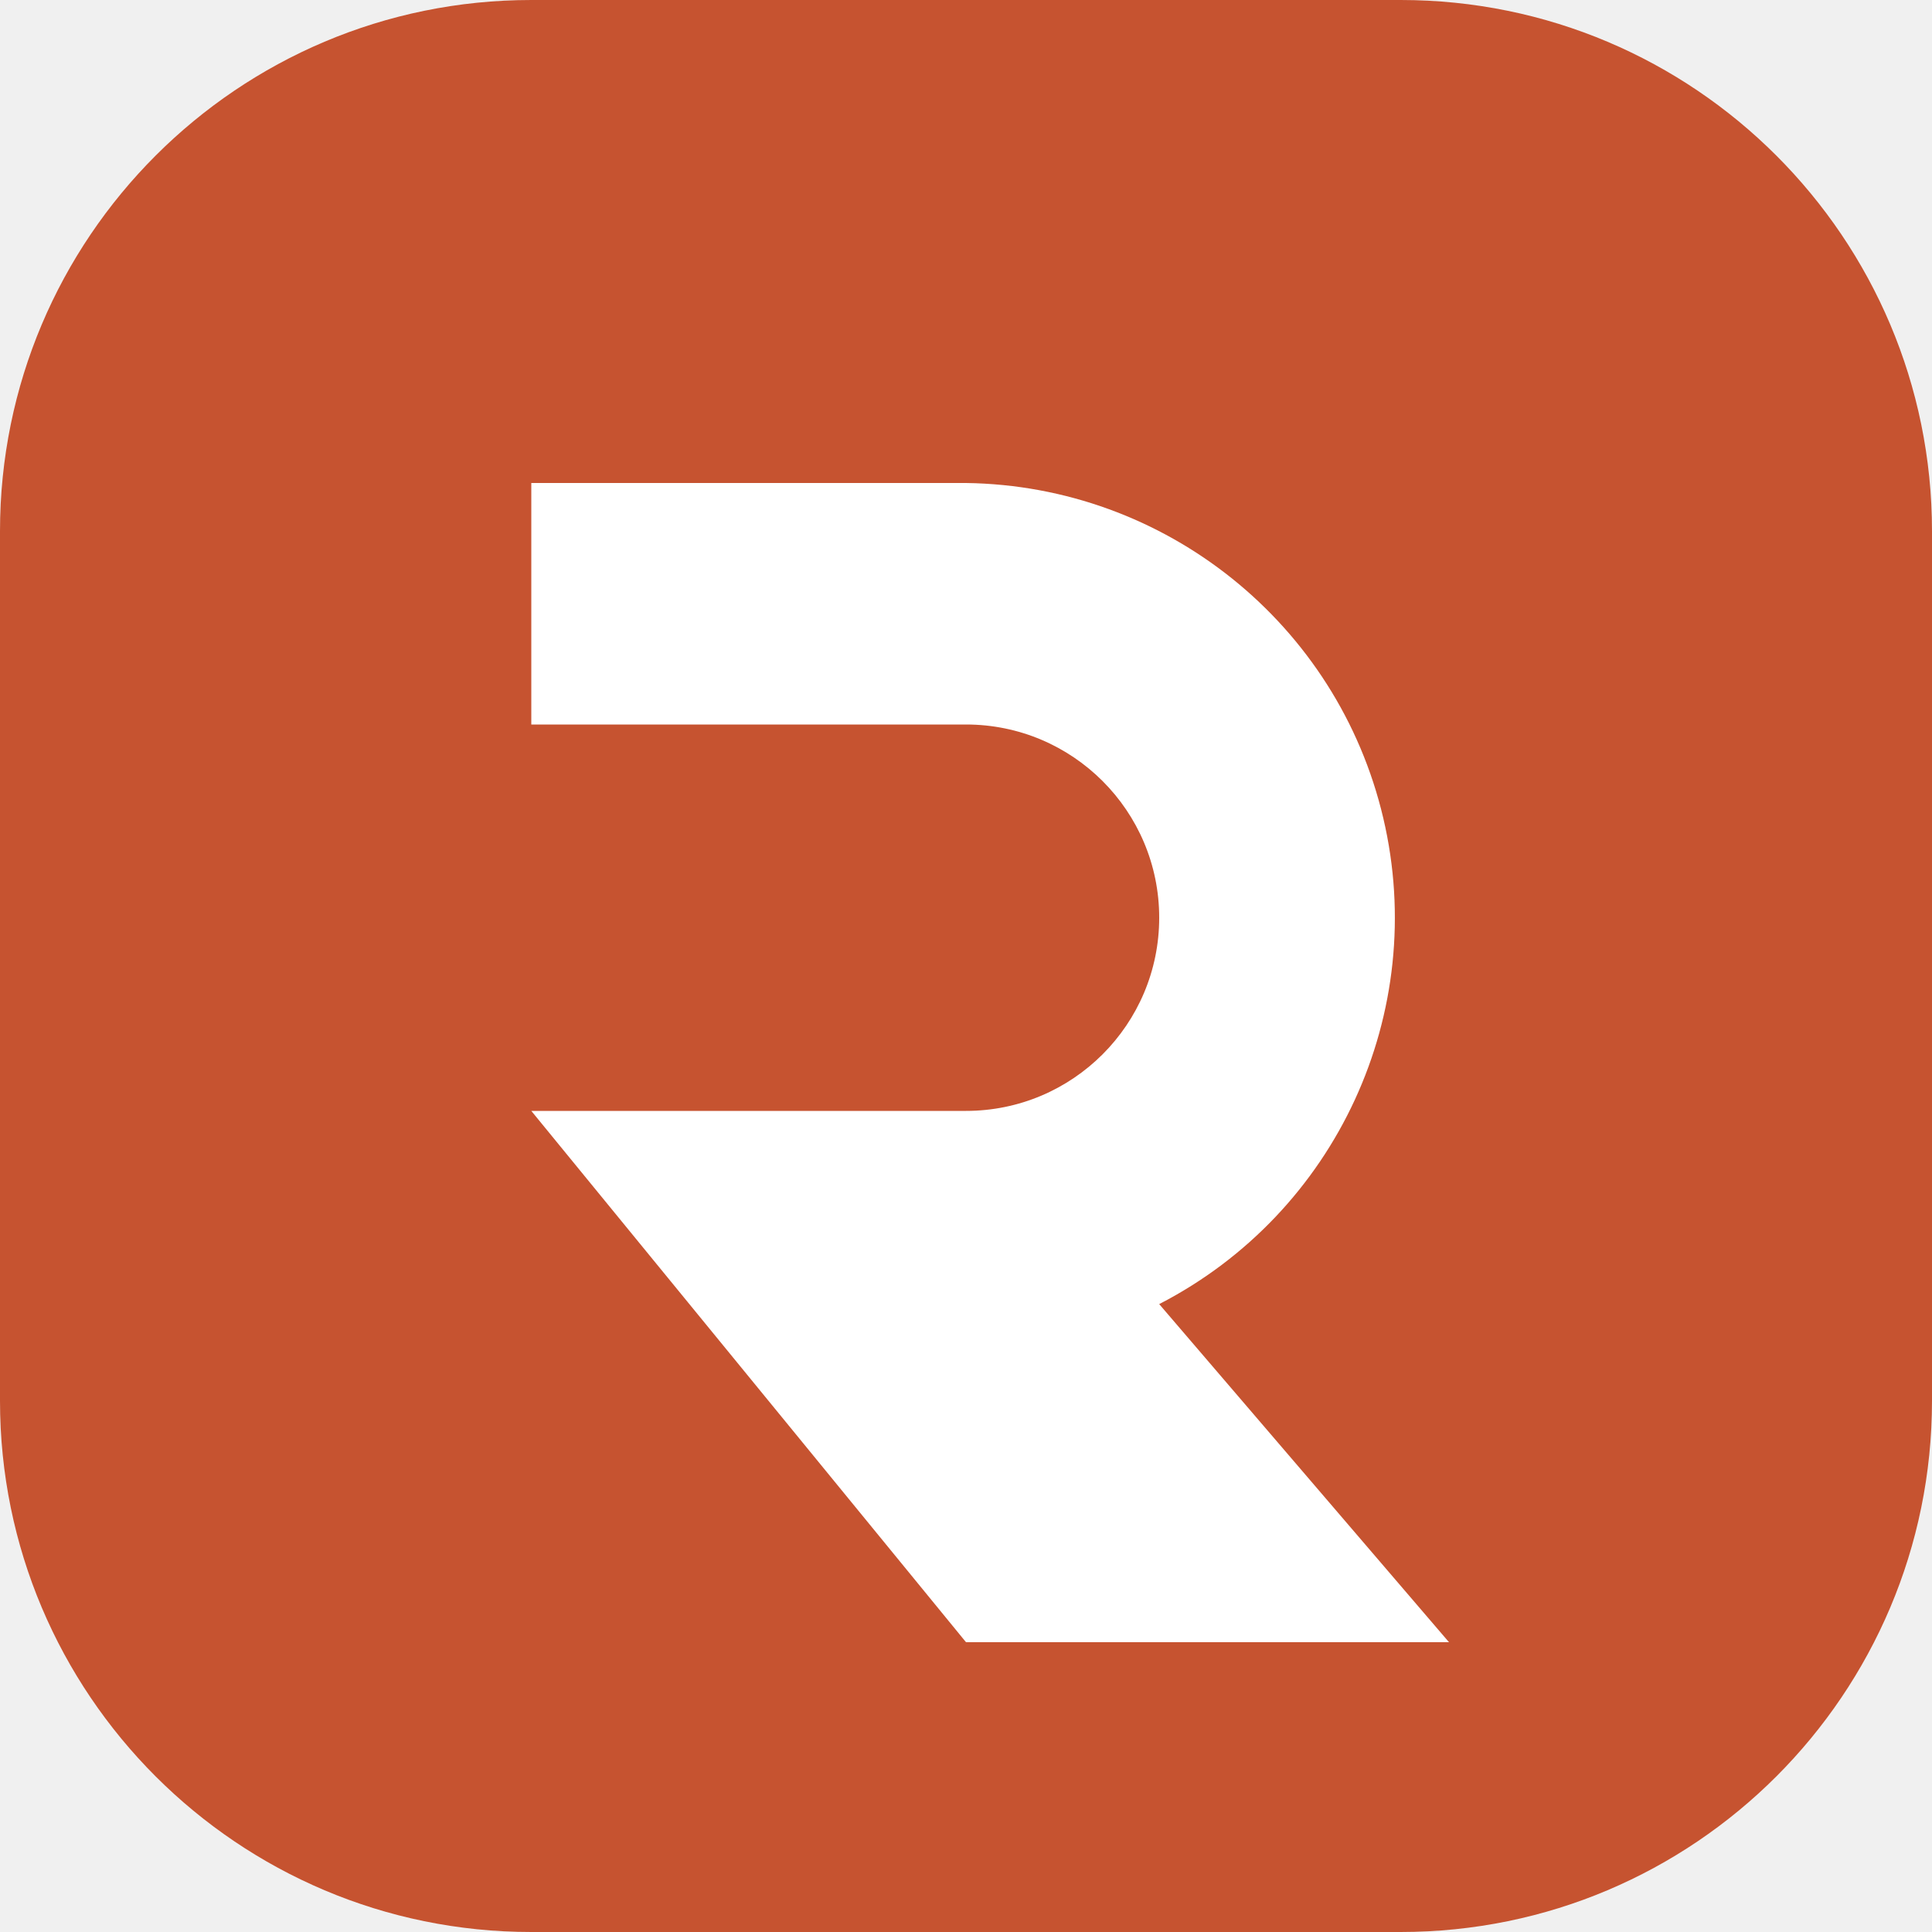
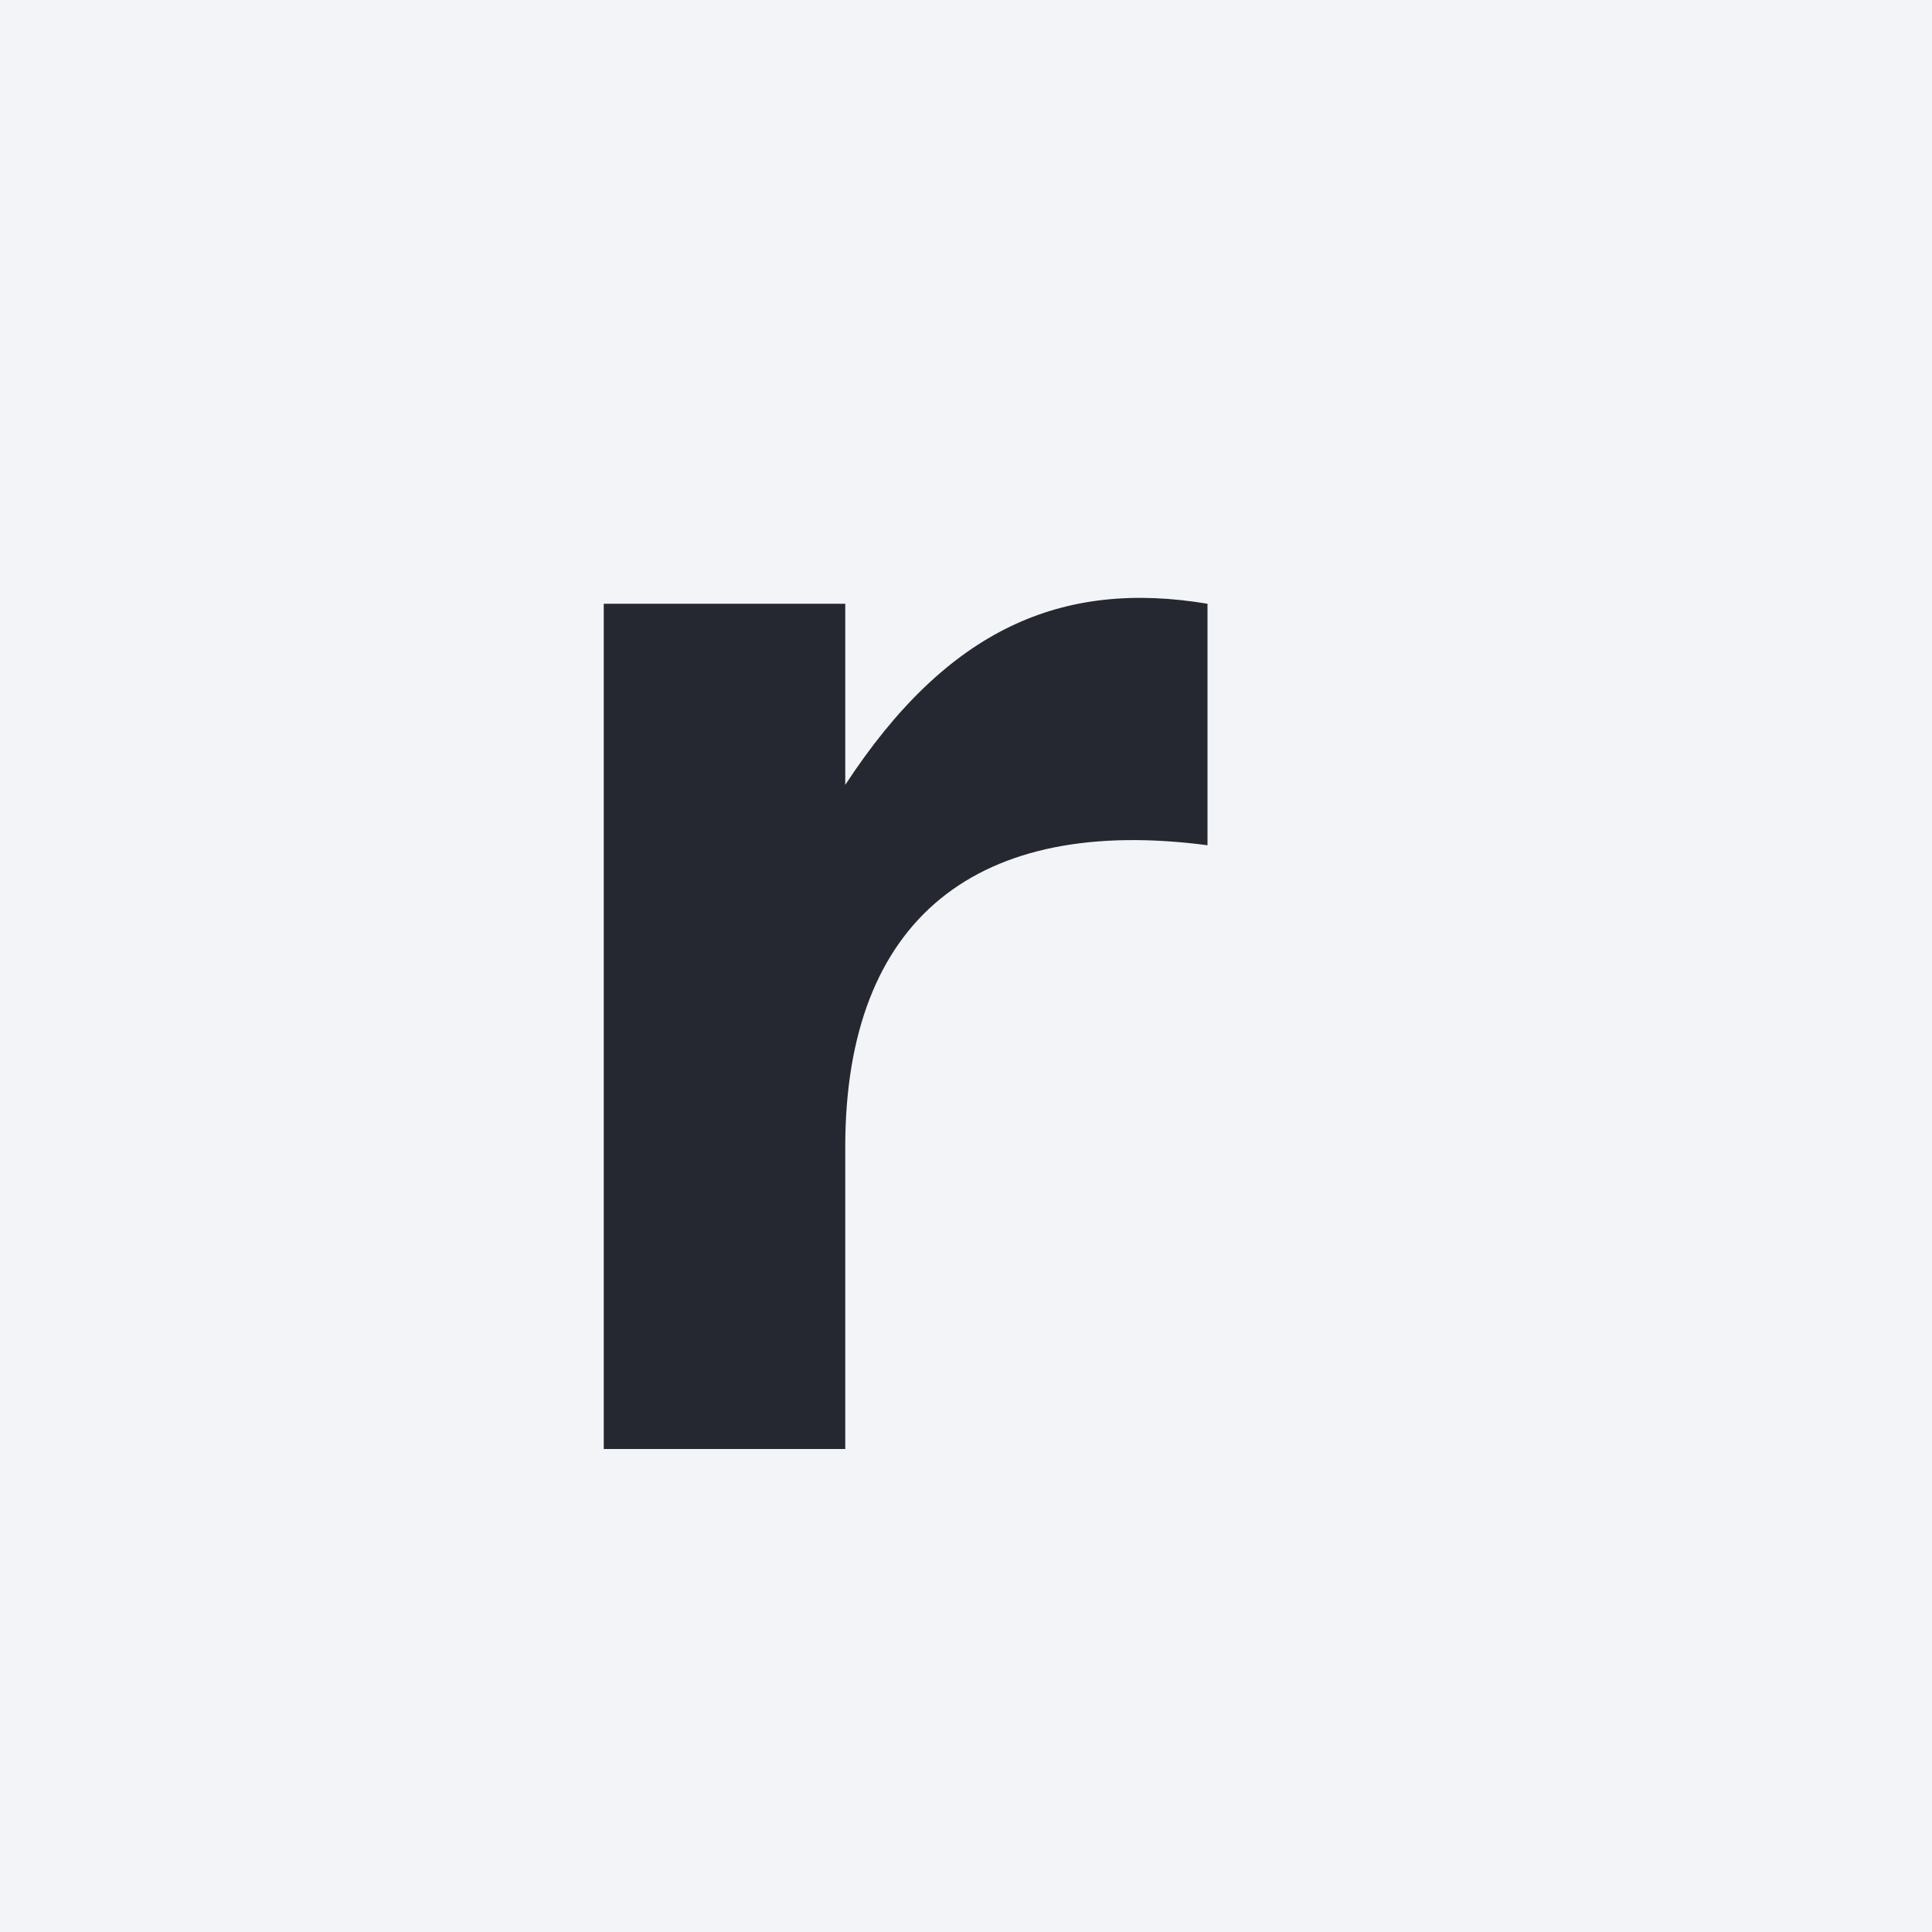
- <svg xmlns="http://www.w3.org/2000/svg" width="40" height="40" viewBox="0 0 40 40">
-   <rect width="40" height="40" rx="11" fill="#c65330" />
-   <path d="M11 10h9a9 9 0 0 1 4 17l6 7H20l-9-11h9a4 4 0 0 0 0-8h-9z" fill="#fff" />
+ <svg xmlns="http://www.w3.org/2000/svg" viewBox="0 0 32 32">
+   <rect width="32" height="32" fill="#f2f4f7" />
+   <path d="M10 24V10h4v3c1.7-2.6 3.6-3.4 6-3v4c-3.8-.5-6 1.2-6 5v5z" fill="#252831" />
</svg>
